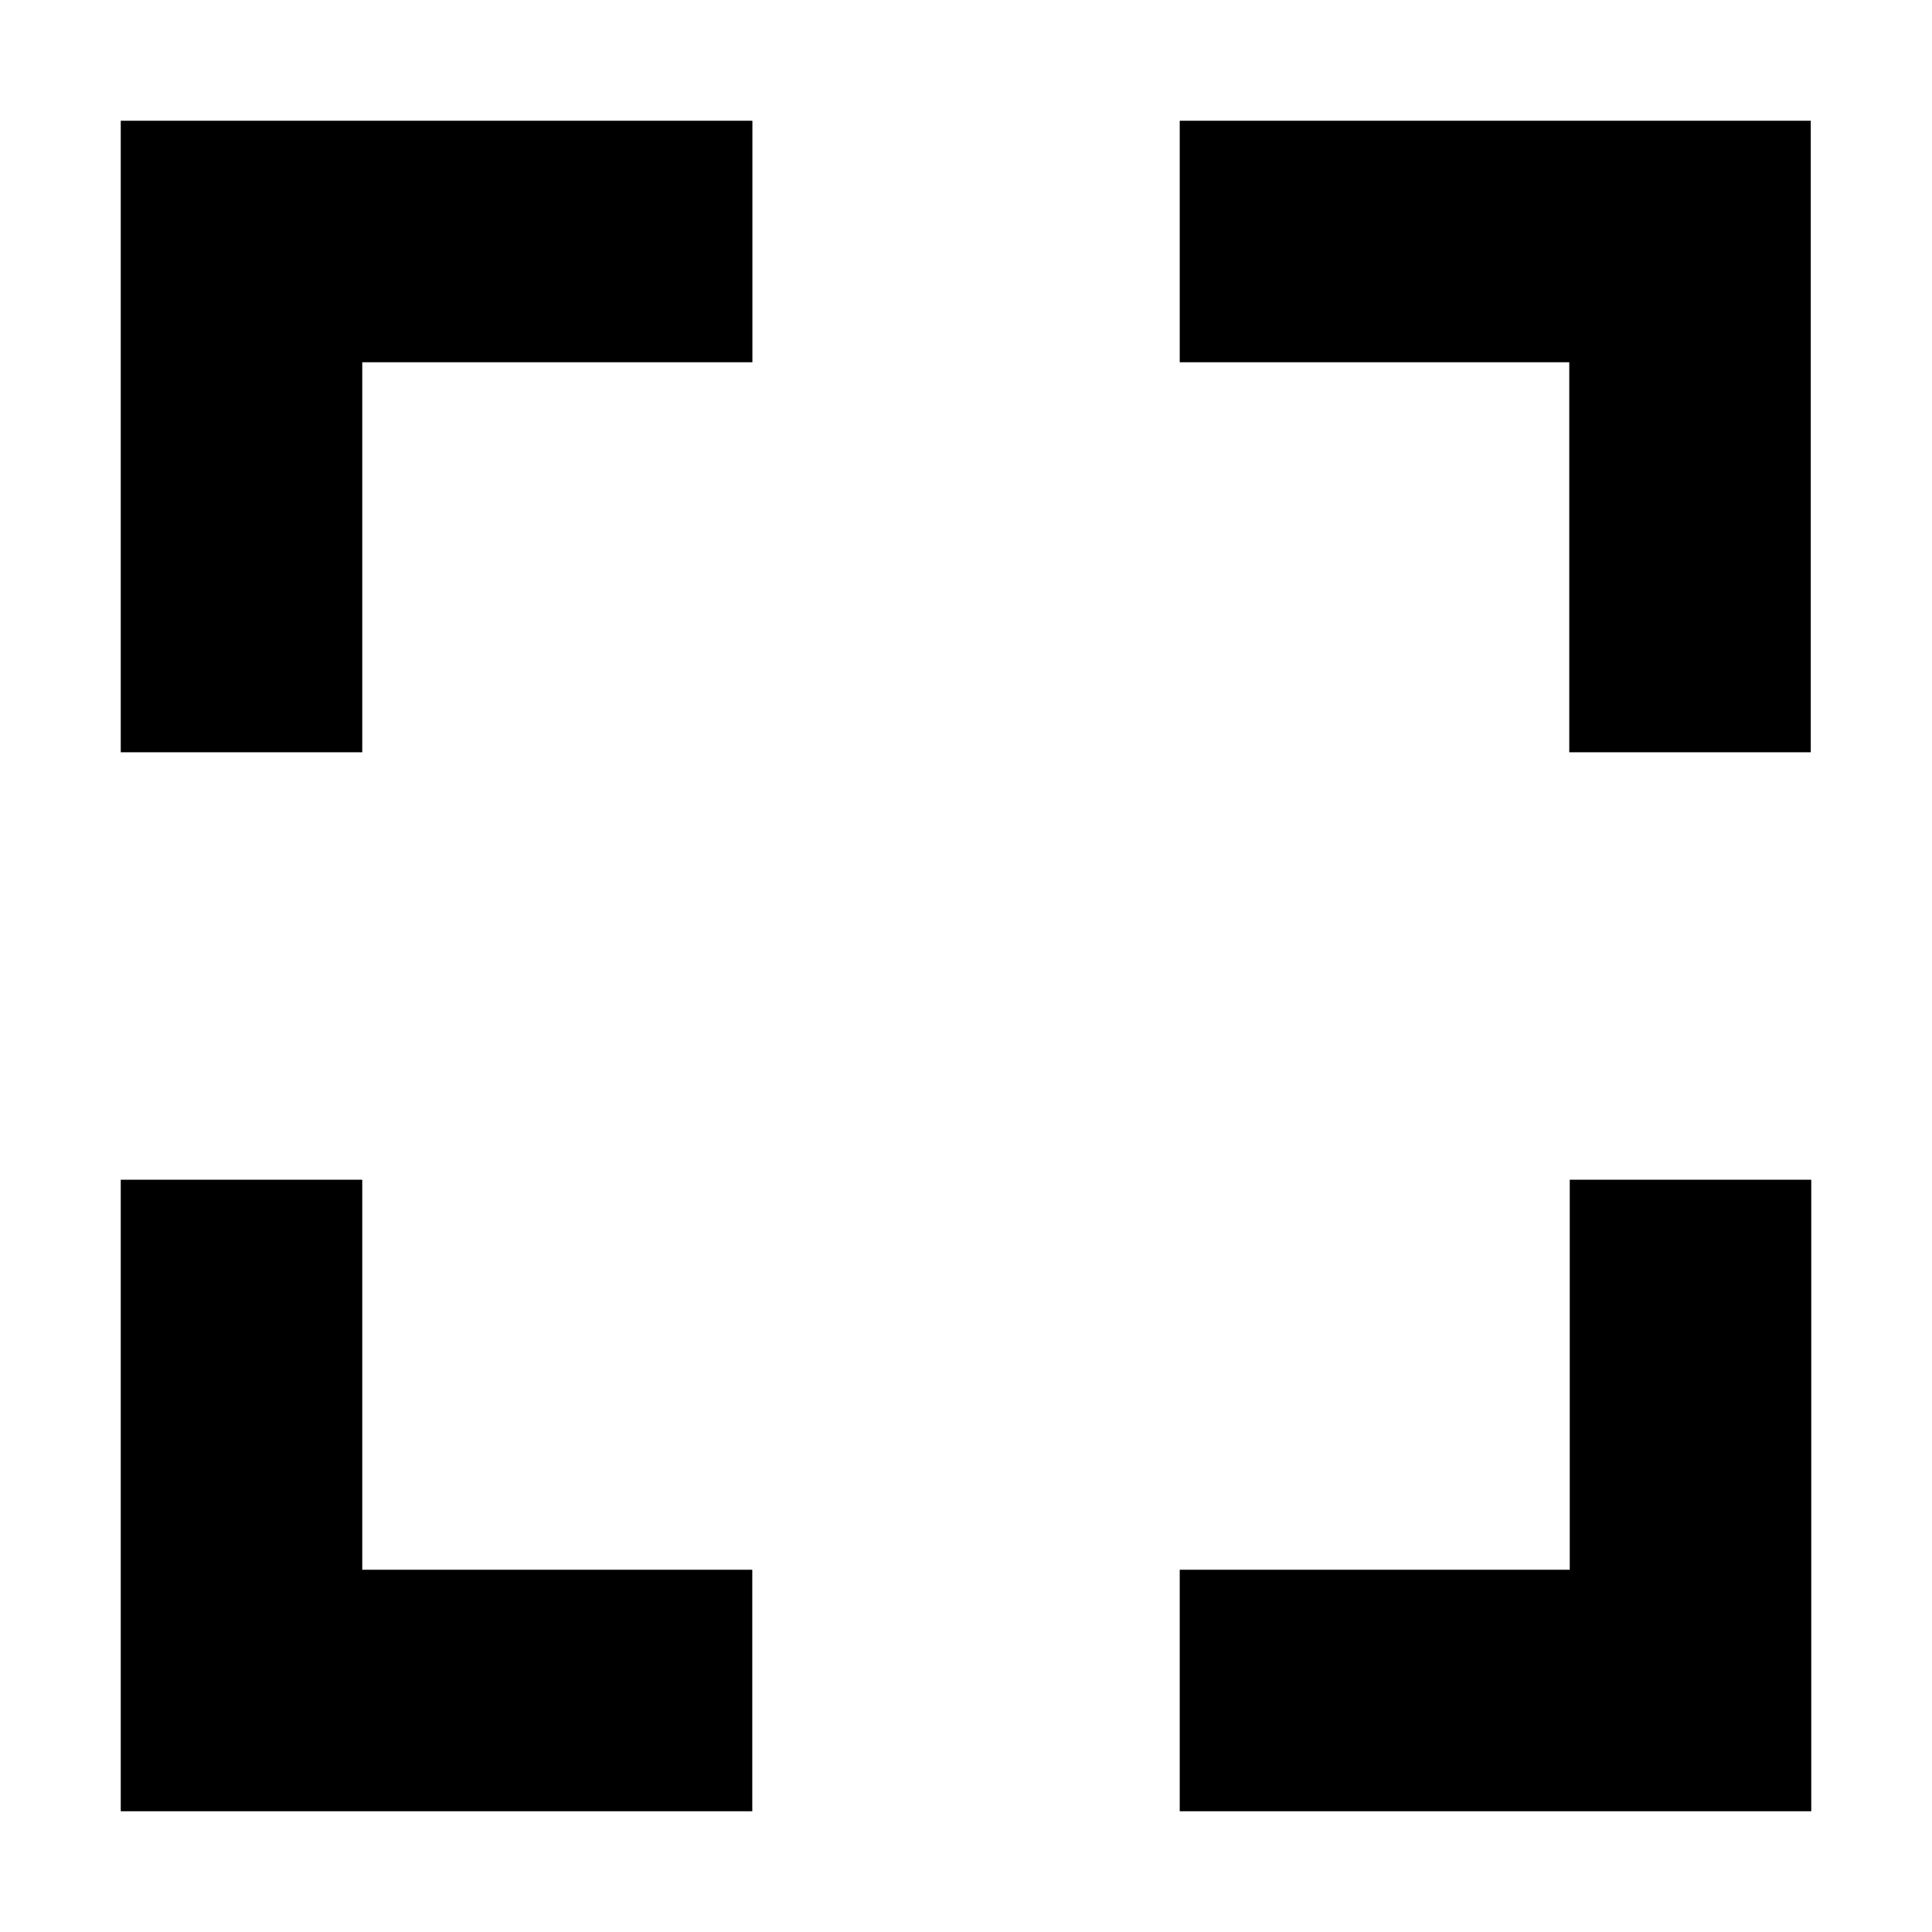
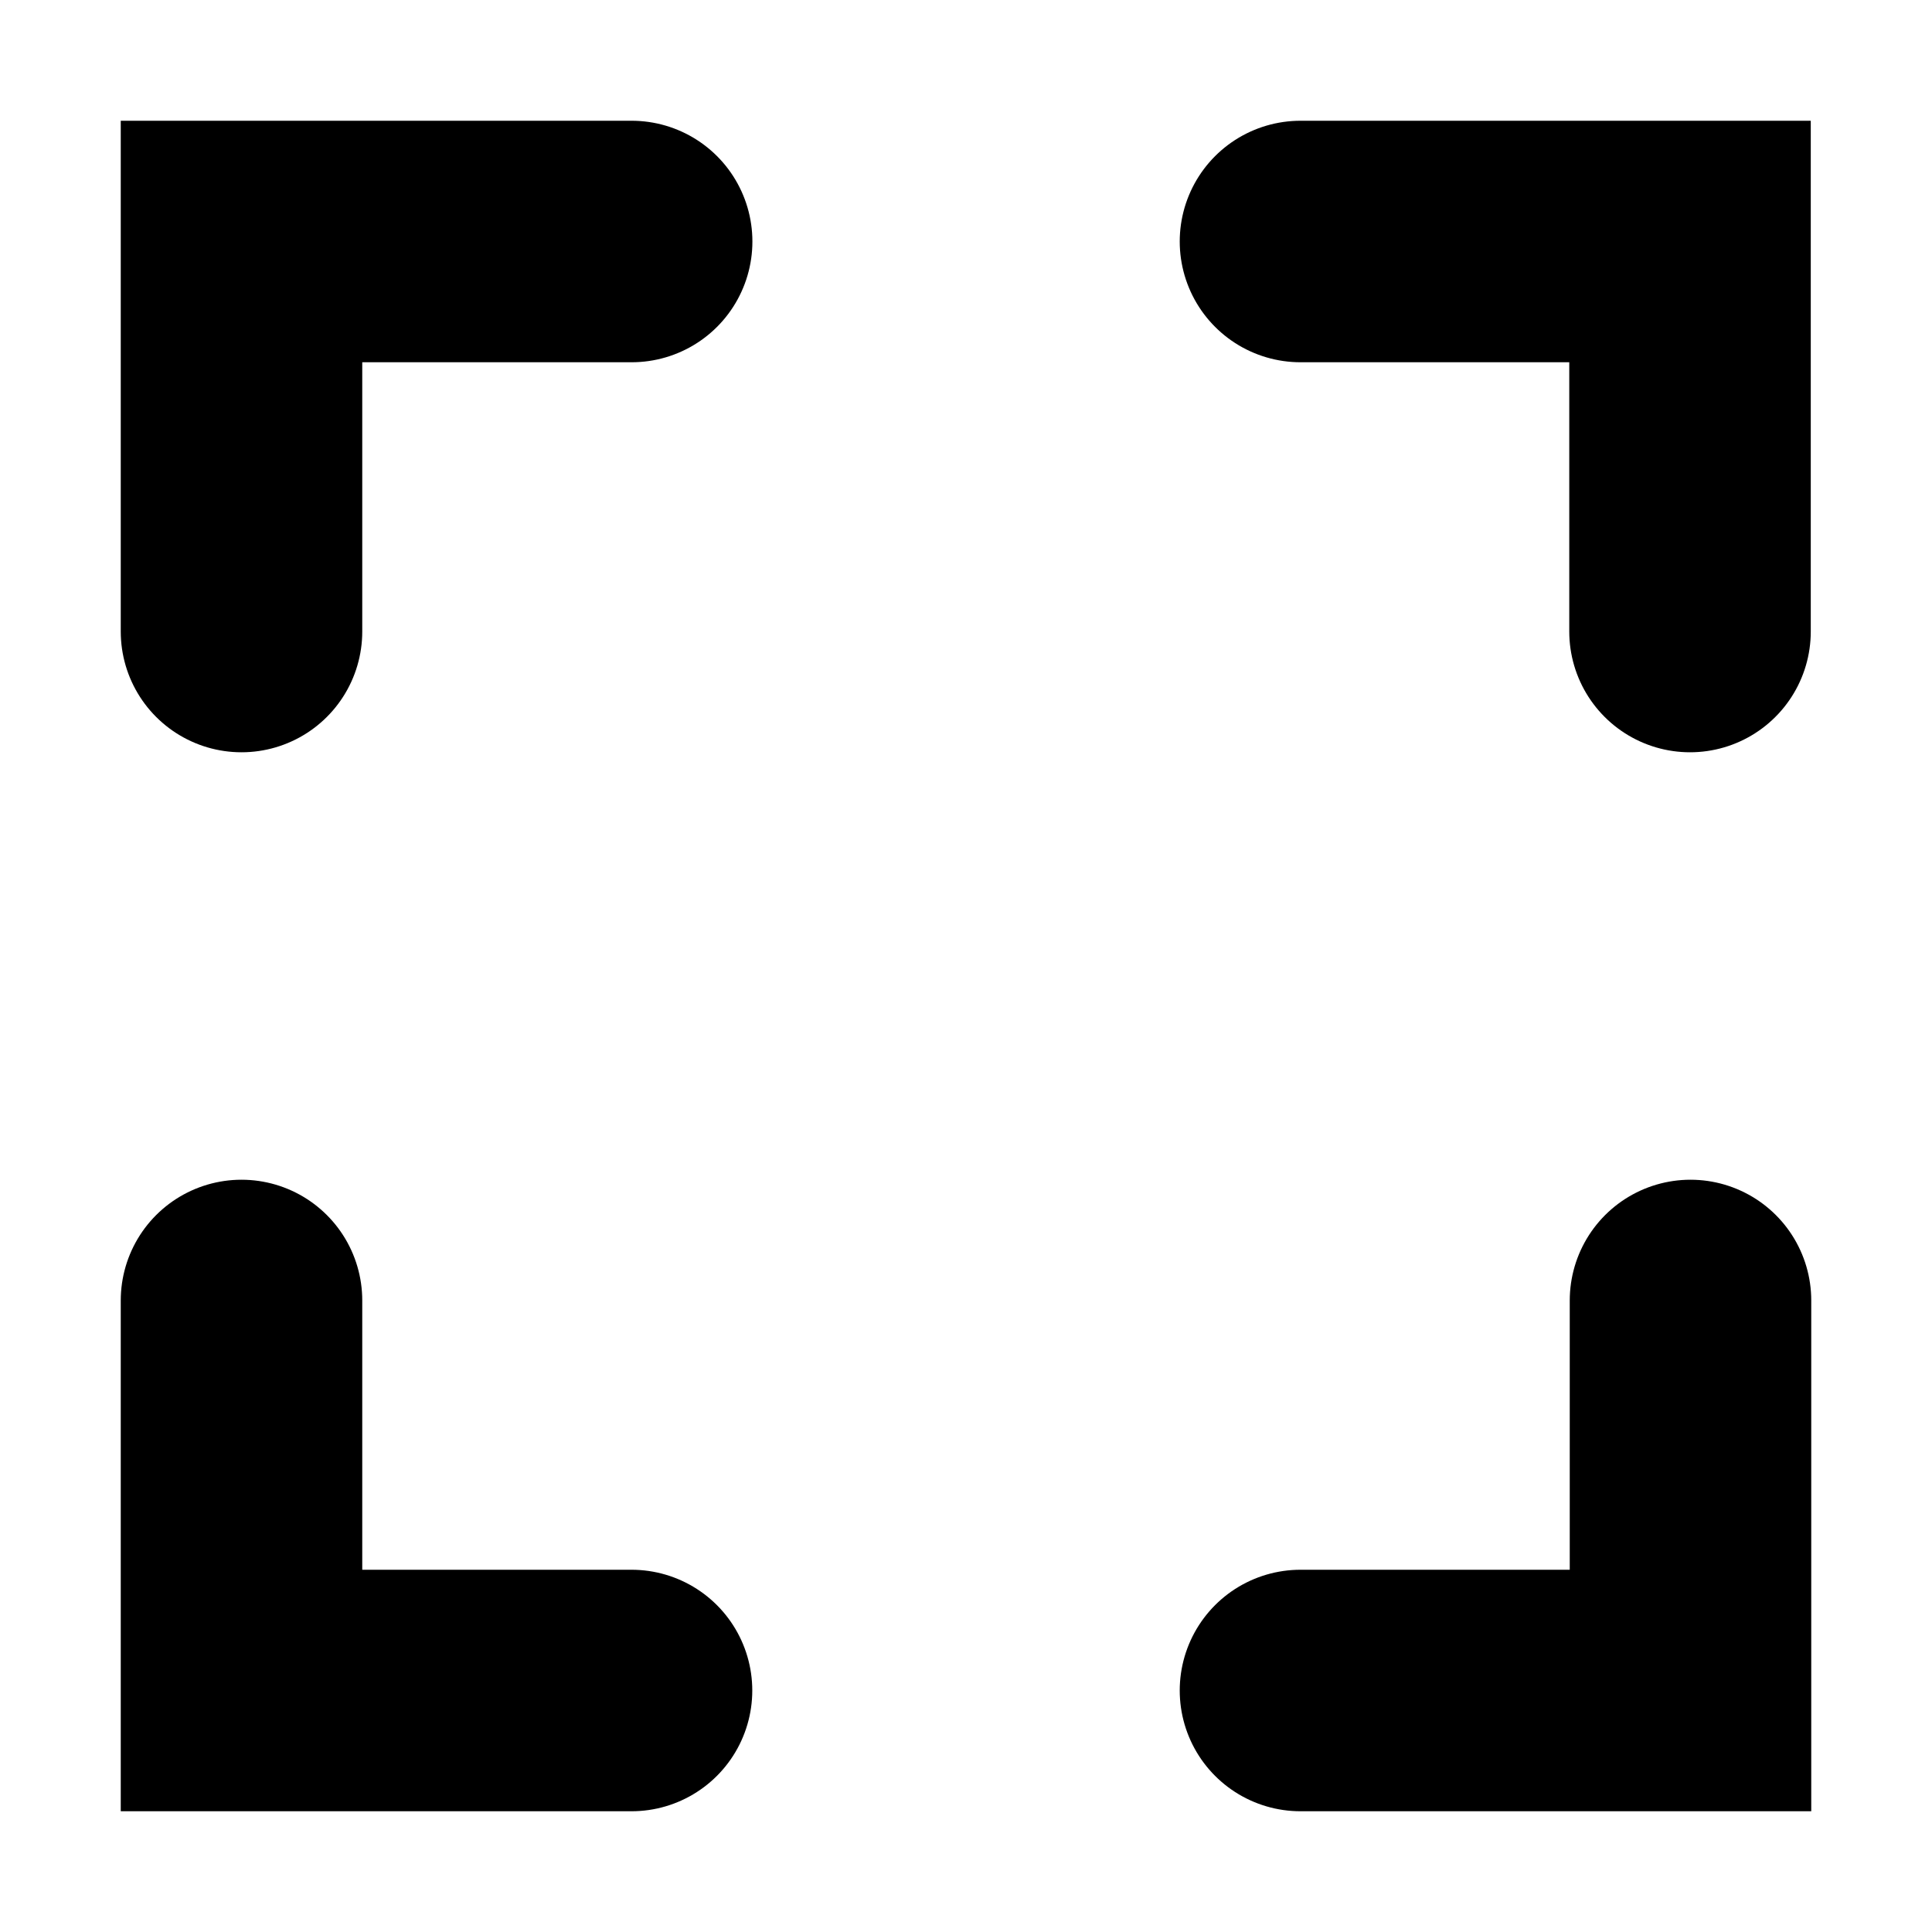
<svg xmlns="http://www.w3.org/2000/svg" width="16" height="16" fill="none" viewBox="0 0 16 16">
-   <path stroke="currentColor" stroke-linecap="square" stroke-width="2" d="M14 10.77V14h-3.23m-5.54 0H2v-3.23M10.77 2h3.226v3.23M5.231 2H2v3.23" />
+   <path stroke="currentColor" stroke-linecap="round" stroke-width="2" d="M14 10.77V14h-3.23m-5.54 0H2v-3.23M10.77 2h3.226v3.23M5.231 2H2v3.23" />
</svg>
